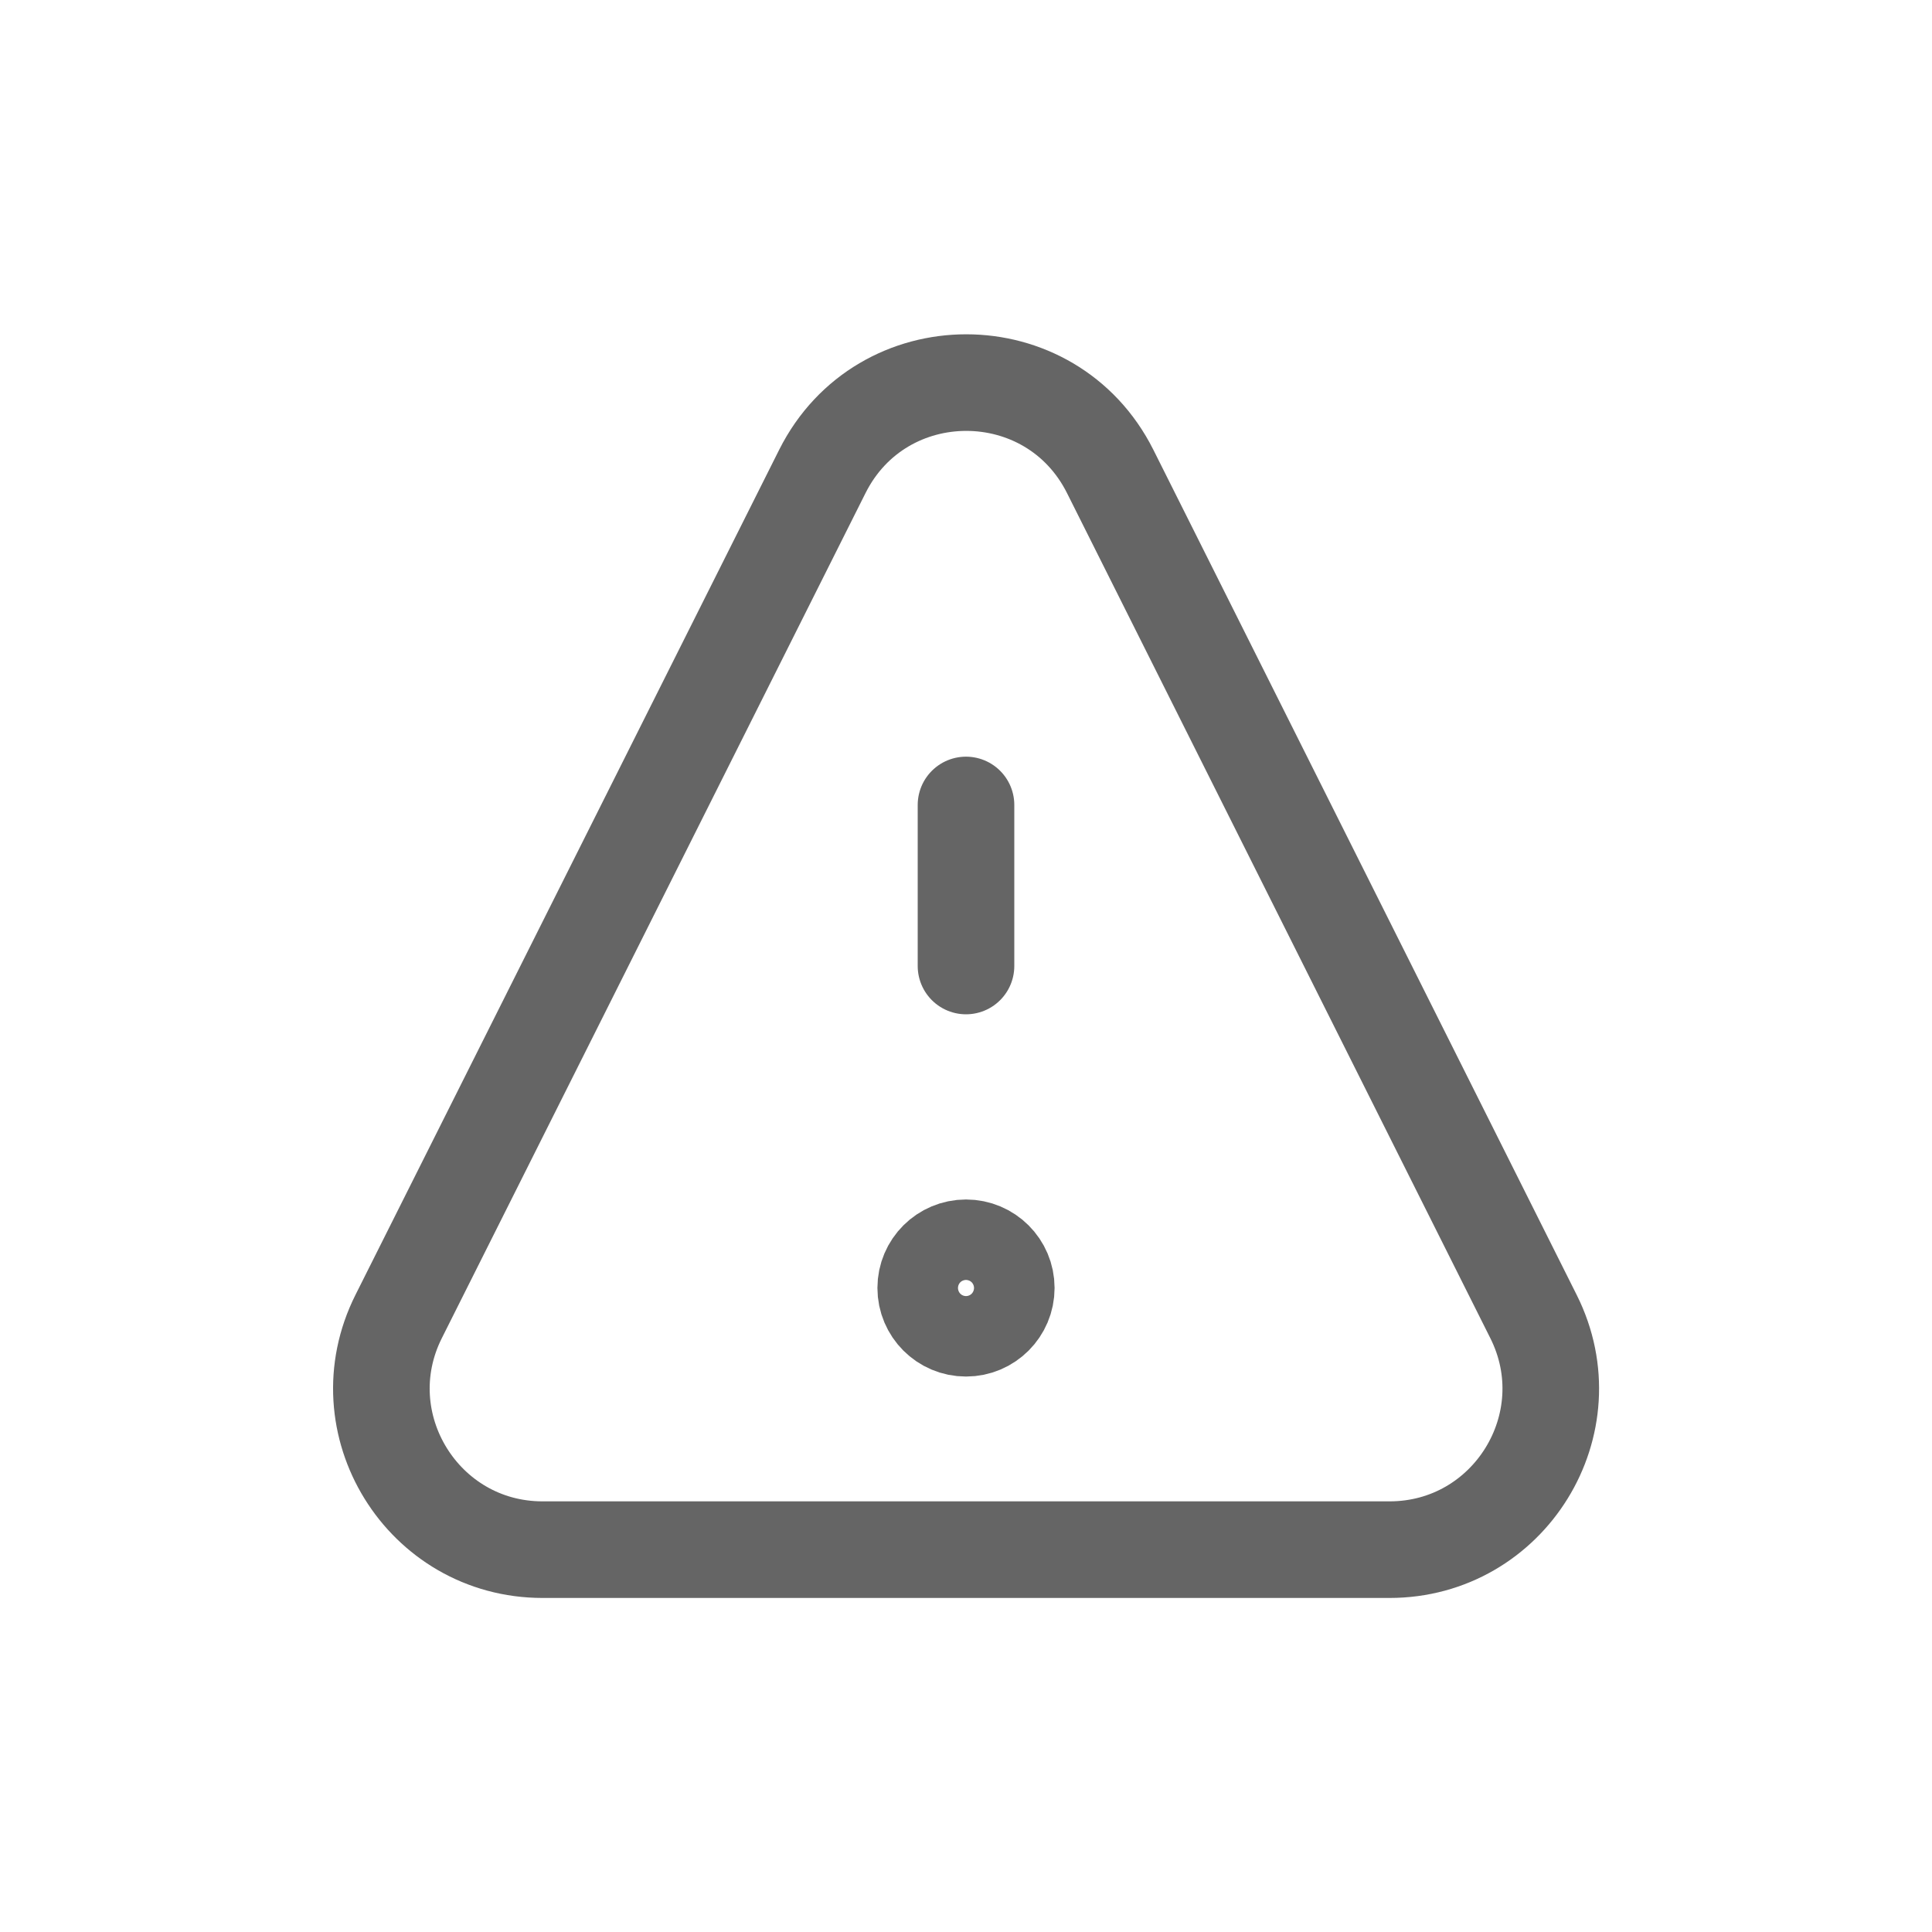
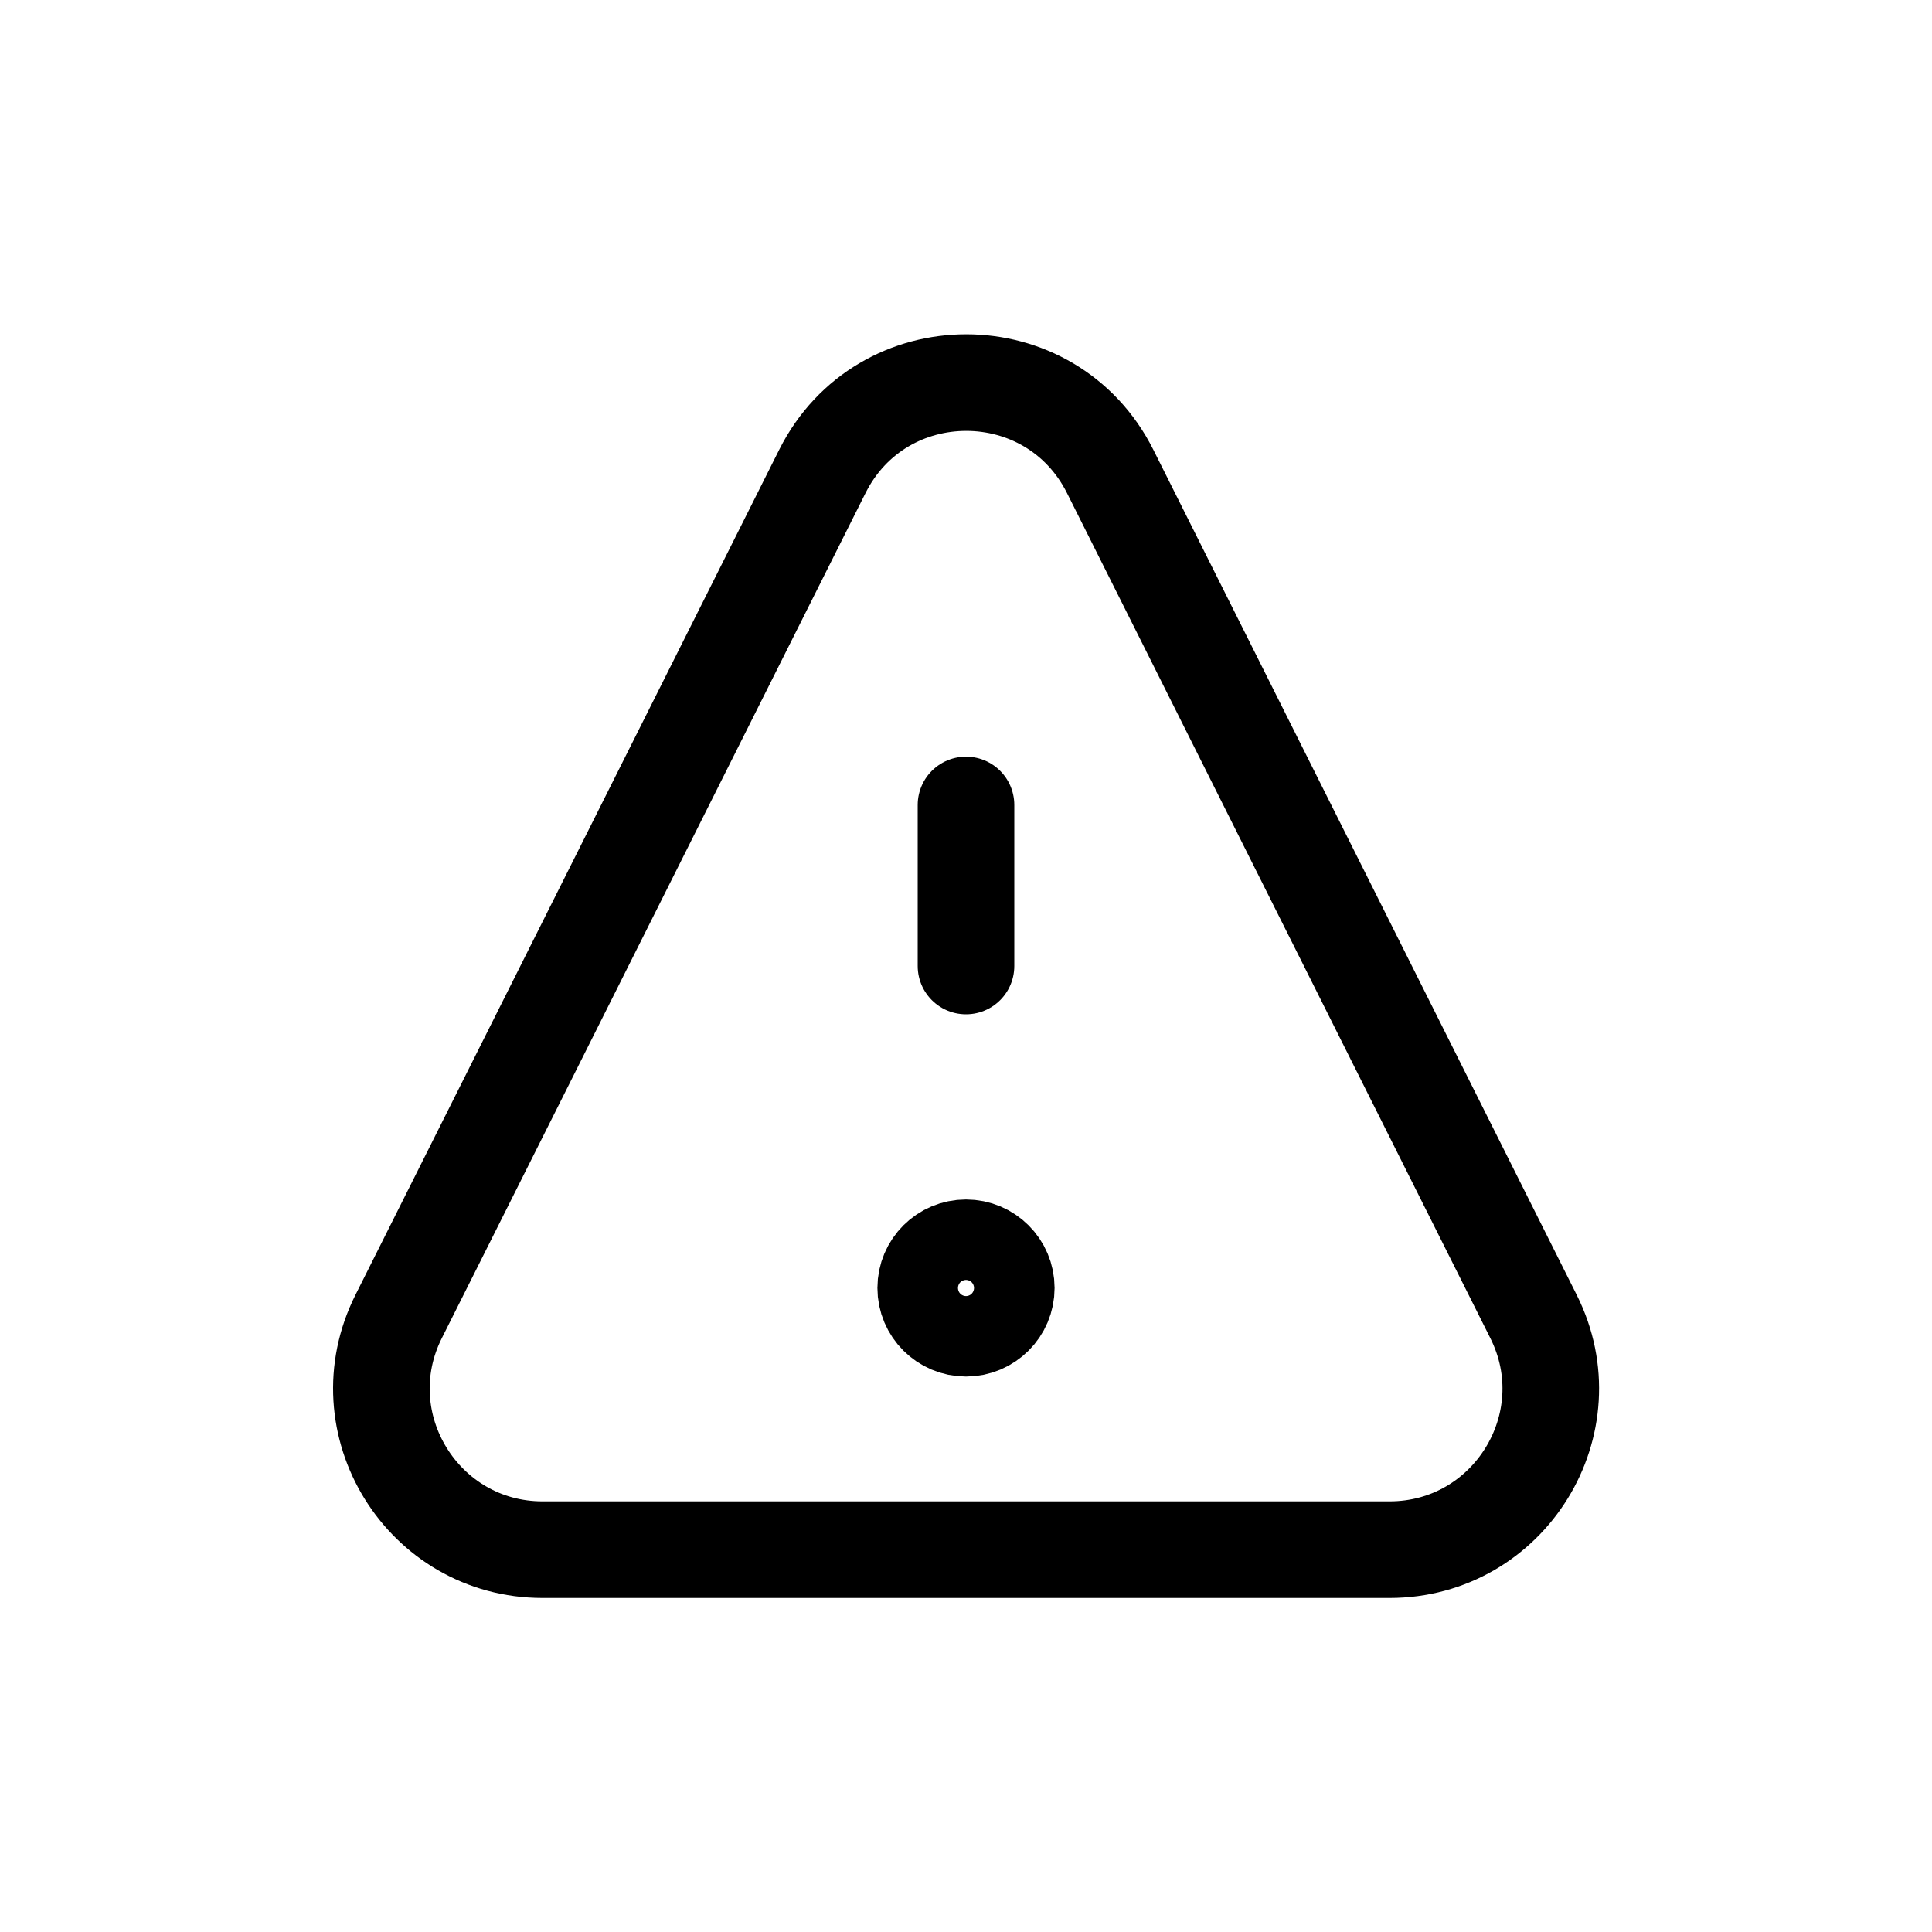
<svg xmlns="http://www.w3.org/2000/svg" width="20" height="20" viewBox="0 0 20 20" fill="none">
-   <path d="M4.127 13.628L8.513 4.88C9.128 3.654 10.878 3.654 11.493 4.881L15.875 13.629C16.43 14.737 15.624 16.042 14.384 16.042H5.617C4.377 16.042 3.571 14.736 4.127 13.628Z" stroke="#656565" stroke-linecap="round" stroke-linejoin="round" />
-   <path d="M10 8.333V10" stroke="#656565" stroke-linecap="round" stroke-linejoin="round" />
-   <path d="M10.417 13.333C10.417 13.563 10.23 13.75 10 13.75C9.77 13.75 9.583 13.563 9.583 13.333C9.583 13.103 9.77 12.917 10 12.917C10.23 12.917 10.417 13.103 10.417 13.333Z" stroke="#656565" />
+   <path d="M4.127 13.628L8.513 4.88C9.128 3.654 10.878 3.654 11.493 4.881L15.875 13.629C16.43 14.737 15.624 16.042 14.384 16.042H5.617C4.377 16.042 3.571 14.736 4.127 13.628Z" stroke="currentColor" stroke-linecap="round" stroke-linejoin="round" />
+   <path d="M10 8.333V10" stroke="currentColor" stroke-linecap="round" stroke-linejoin="round" />
+   <path d="M10.417 13.333C10.417 13.563 10.23 13.75 10 13.75C9.77 13.75 9.583 13.563 9.583 13.333C9.583 13.103 9.77 12.917 10 12.917C10.23 12.917 10.417 13.103 10.417 13.333Z" stroke="currentColor" />
</svg>
